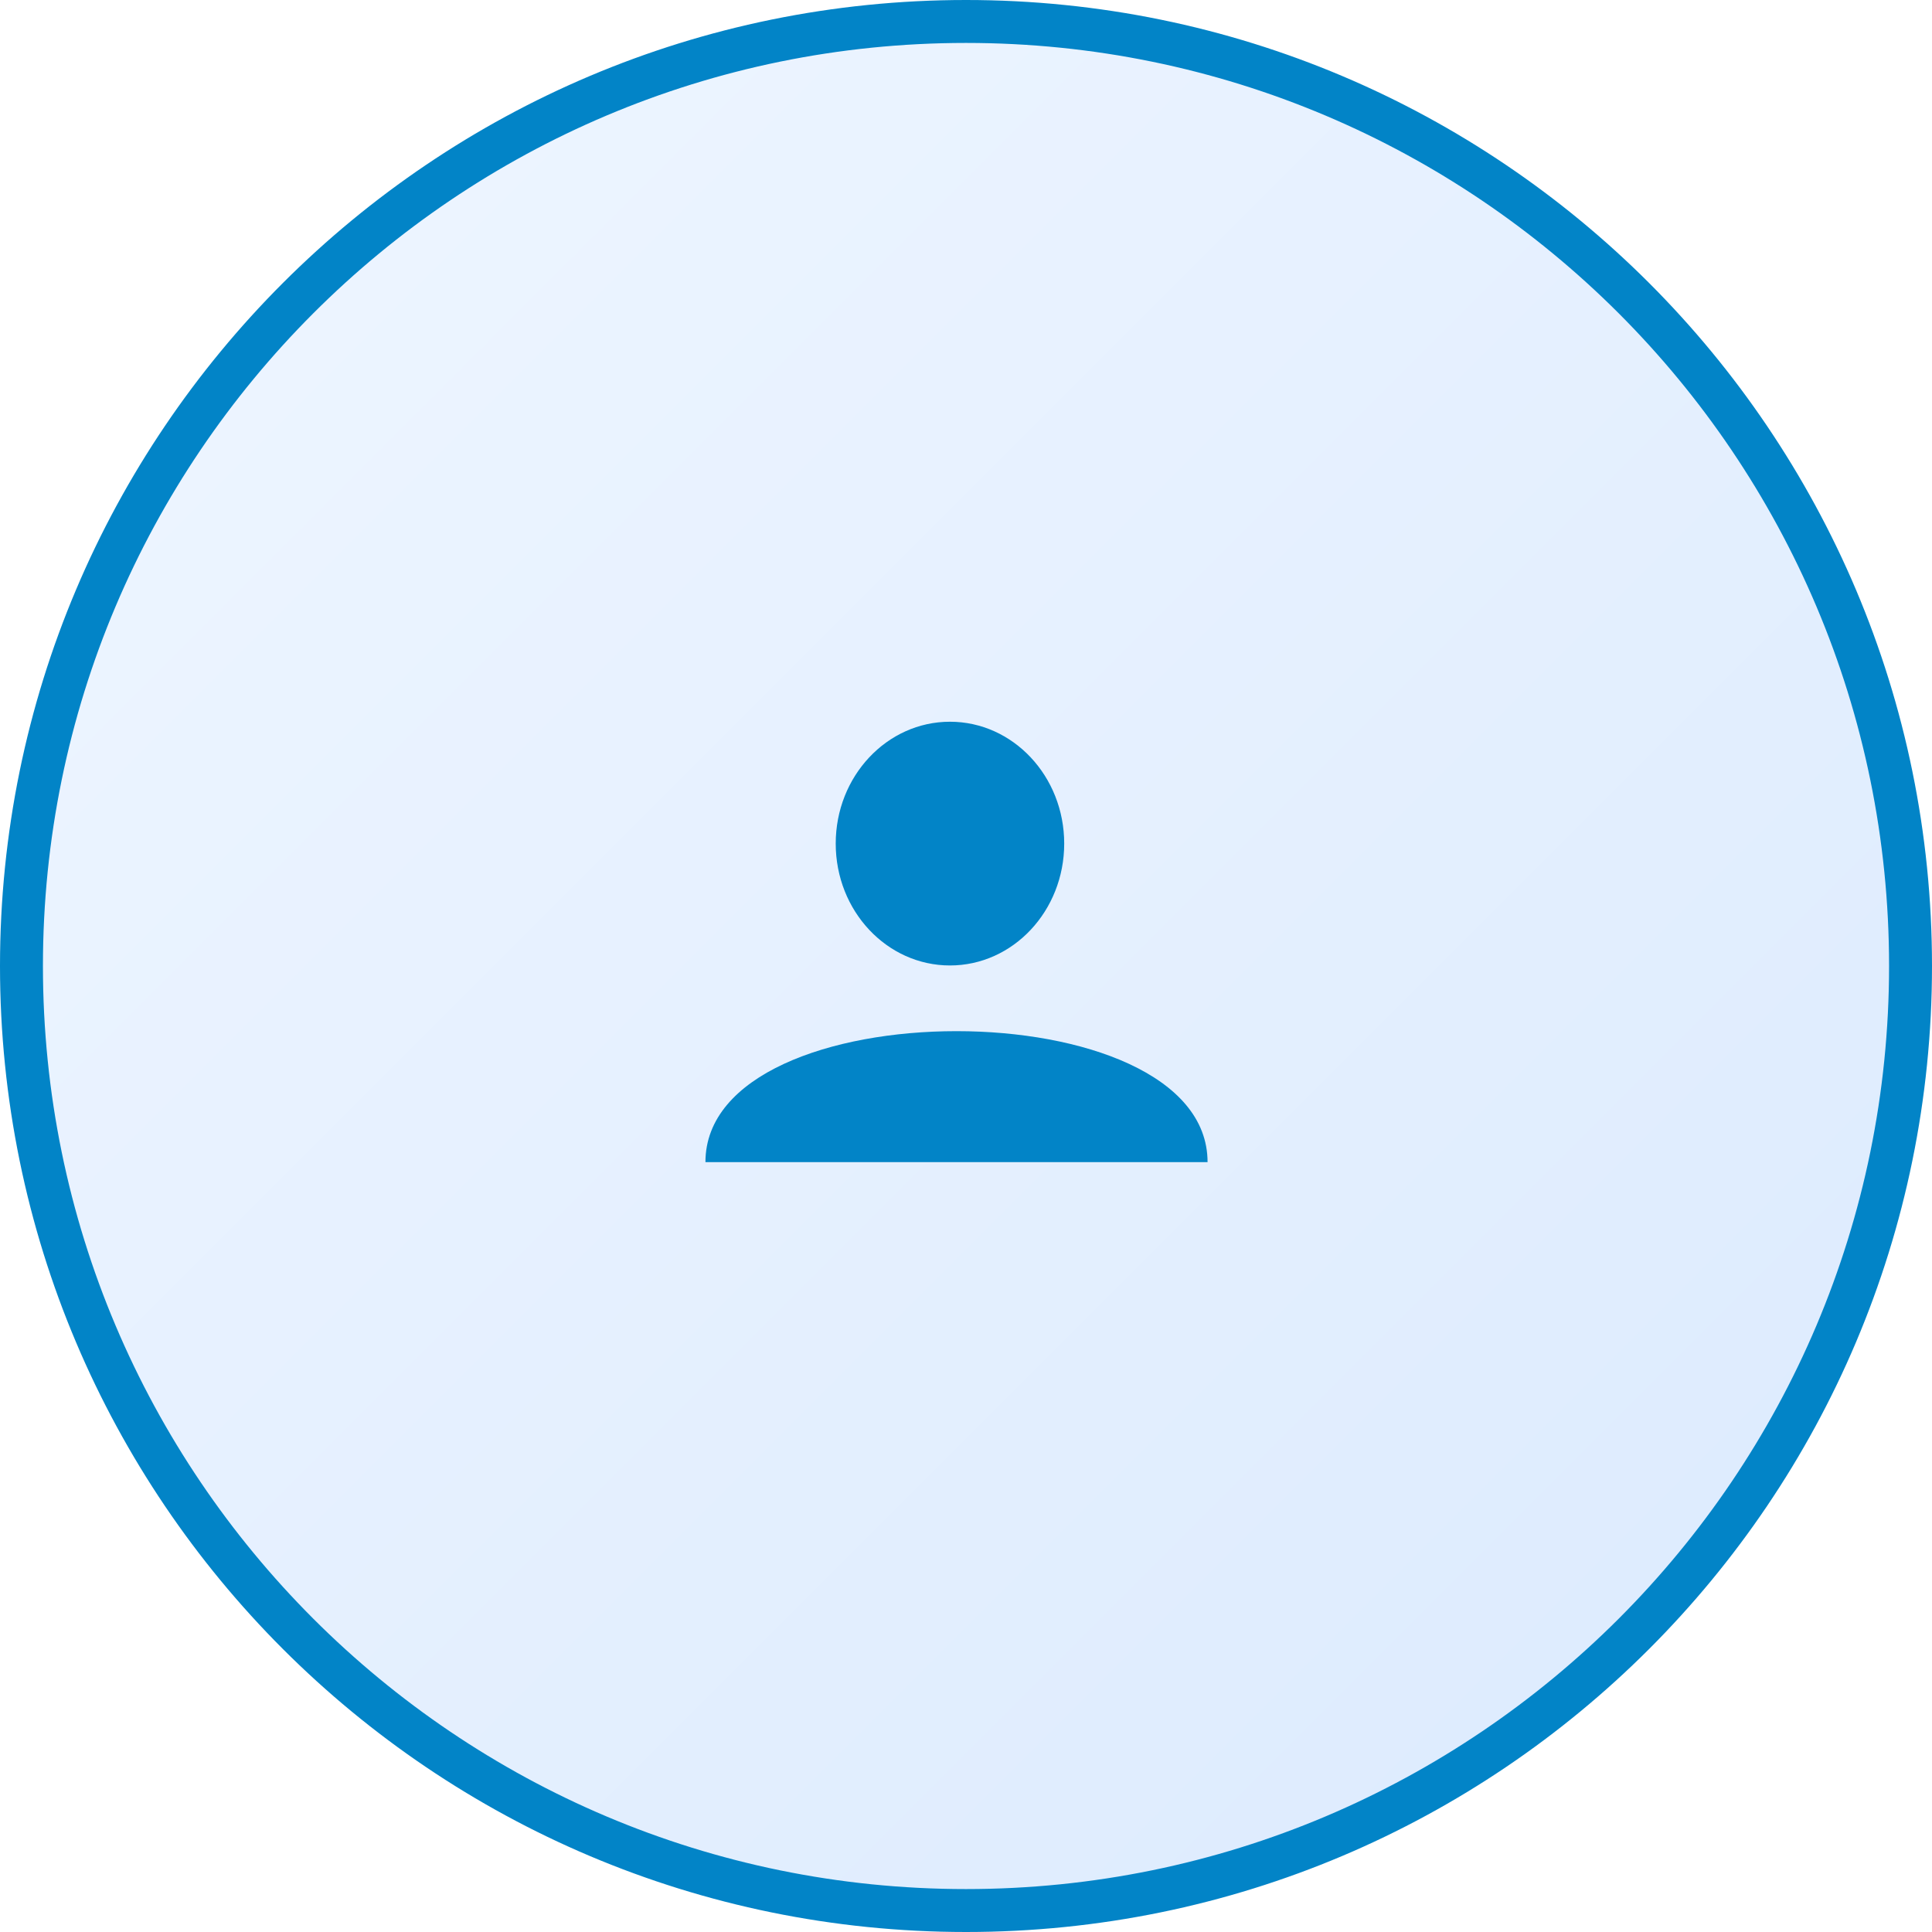
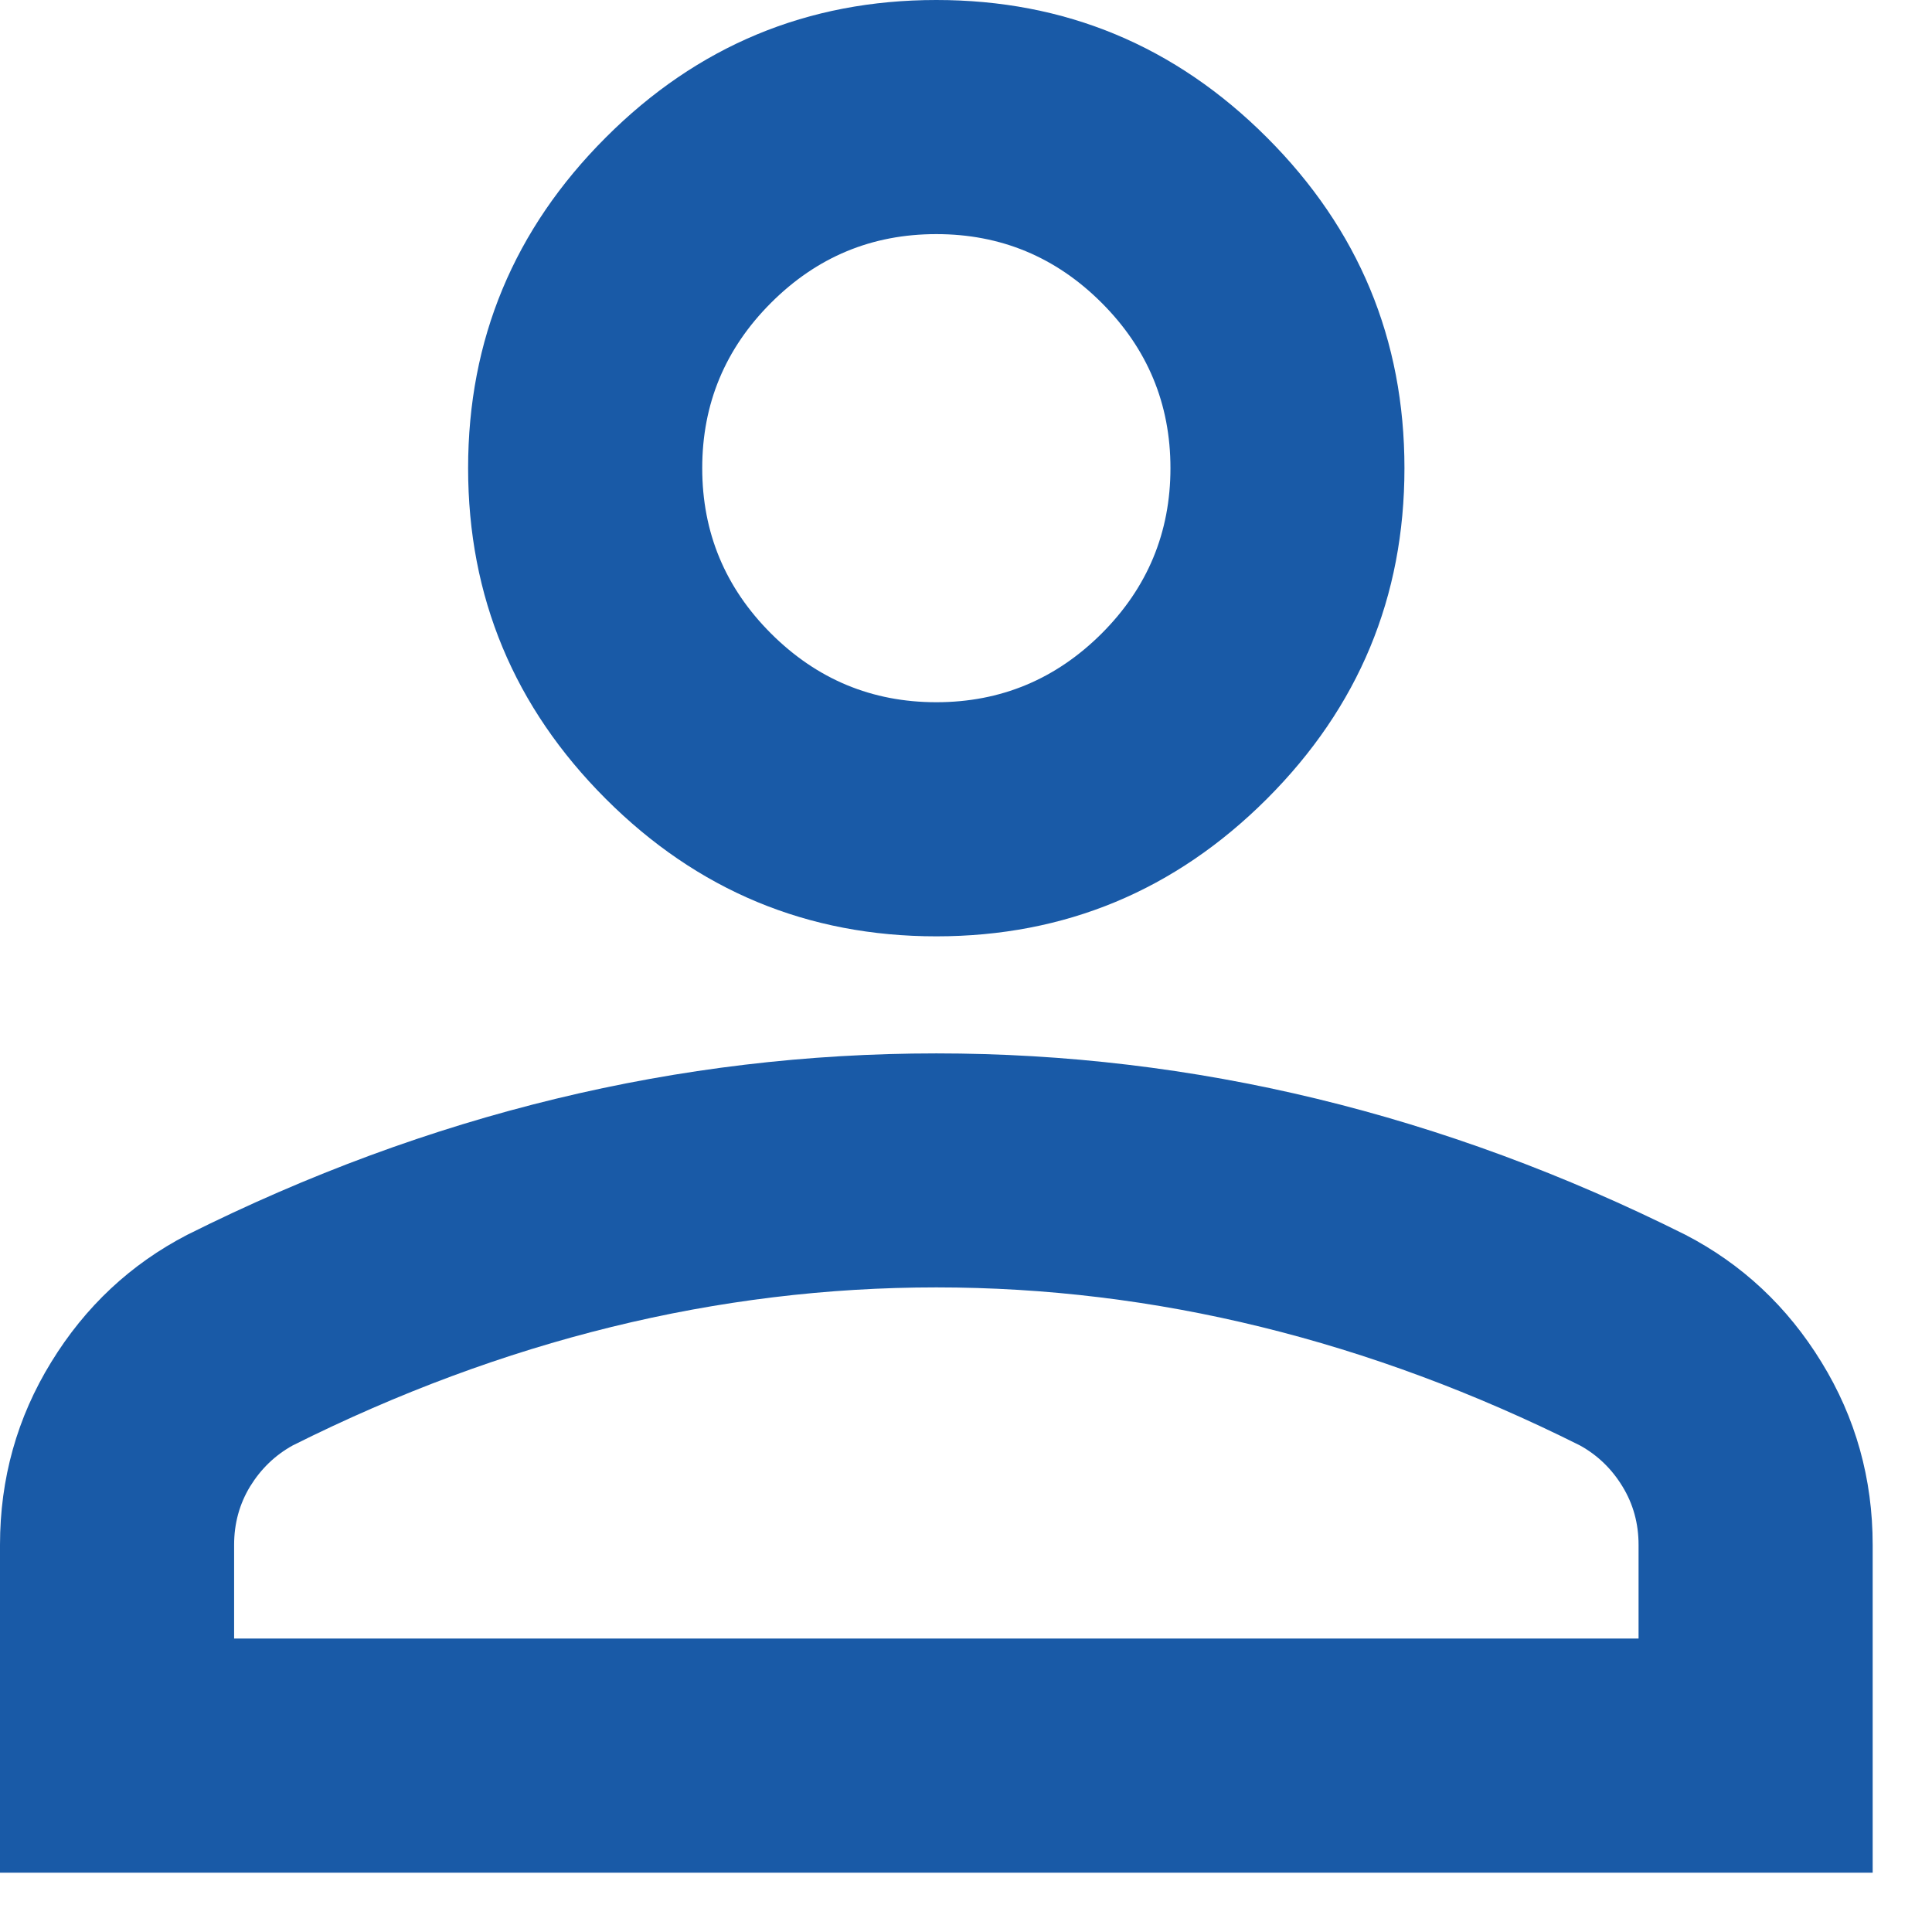
- <svg xmlns="http://www.w3.org/2000/svg" width="90" height="90" viewBox="0 0 90 90" fill="none">
-   <path d="M45 89C69.3 89 89 69.3 89 45C89 20.7 69.3 1 45 1C20.7 1 1 20.7 1 45C1 69.3 20.7 89 45 89Z" fill="url(#paint0_linear_114_209488)" stroke="#0284C7" stroke-width="2" />
-   <path d="M44.253 44.975C47.192 44.975 49.575 42.433 49.575 39.298C49.575 36.163 47.192 33.621 44.253 33.621C41.313 33.621 38.931 36.163 38.931 39.298C38.931 42.433 41.313 44.975 44.253 44.975Z" fill="#0284C7" />
-   <path d="M32.862 54.137C32.862 46.001 56.253 46.001 56.253 54.137H32.862Z" fill="#0284C7" />
-   <defs>
-     <linearGradient id="paint0_linear_114_209488" x1="1" y1="1" x2="89" y2="89" gradientUnits="userSpaceOnUse">
-       <stop stop-color="#EFF6FF" />
-       <stop offset="1" stop-color="#DBEAFE" />
-     </linearGradient>
-   </defs>
+ <svg xmlns="http://www.w3.org/2000/svg" width="17" height="17" viewBox="0 0 17 17" fill="none">
+   <path d="M5.33 7.029C4.523 6.222 4.119 5.252 4.119 4.119C4.119 2.987 4.523 2.017 5.33 1.21C6.136 0.403 7.106 0 8.239 0C9.372 0 10.341 0.403 11.148 1.21C11.955 2.017 12.358 2.987 12.358 4.119C12.358 5.252 11.955 6.222 11.148 7.029C10.341 7.835 9.372 8.239 8.239 8.239C7.106 8.239 6.136 7.835 5.33 7.029ZM0 16.478V13.594C0 13.011 0.15 12.474 0.451 11.985C0.751 11.496 1.15 11.123 1.648 10.865C2.712 10.333 3.793 9.934 4.892 9.668C5.99 9.402 7.106 9.269 8.239 9.269C9.372 9.269 10.487 9.402 11.586 9.668C12.684 9.934 13.766 10.333 14.83 10.865C15.328 11.123 15.727 11.496 16.027 11.985C16.328 12.474 16.478 13.011 16.478 13.594V16.478H0ZM2.06 14.418H14.418V13.594C14.418 13.405 14.371 13.234 14.276 13.079C14.182 12.925 14.058 12.805 13.903 12.719C12.976 12.255 12.041 11.908 11.097 11.676C10.153 11.444 9.2 11.328 8.239 11.328C7.278 11.328 6.325 11.444 5.381 11.676C4.437 11.908 3.502 12.255 2.575 12.719C2.42 12.805 2.296 12.925 2.201 13.079C2.107 13.234 2.06 13.405 2.06 13.594V14.418ZM9.694 5.574C10.097 5.171 10.299 4.686 10.299 4.119C10.299 3.553 10.097 3.068 9.694 2.665C9.29 2.261 8.805 2.06 8.239 2.06C7.672 2.06 7.188 2.261 6.784 2.665C6.381 3.068 6.179 3.553 6.179 4.119C6.179 4.686 6.381 5.171 6.784 5.574C7.188 5.977 7.672 6.179 8.239 6.179C8.805 6.179 9.29 5.977 9.694 5.574Z" fill="#195AA7" />
</svg>
